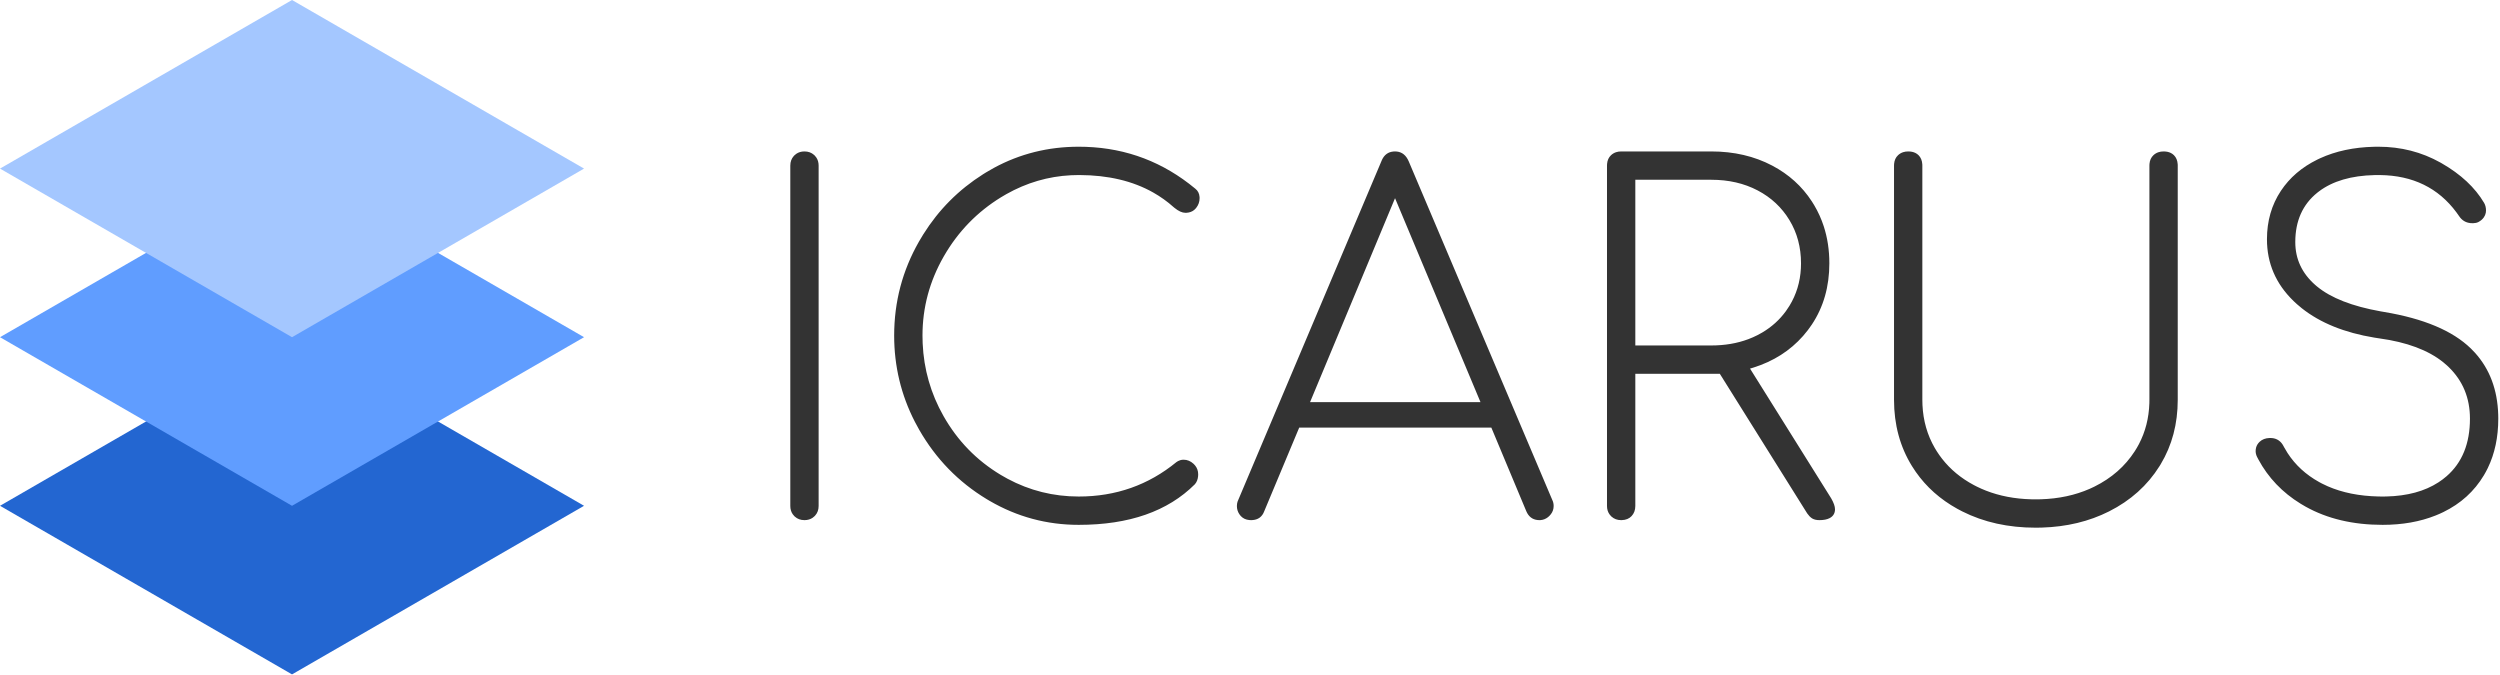
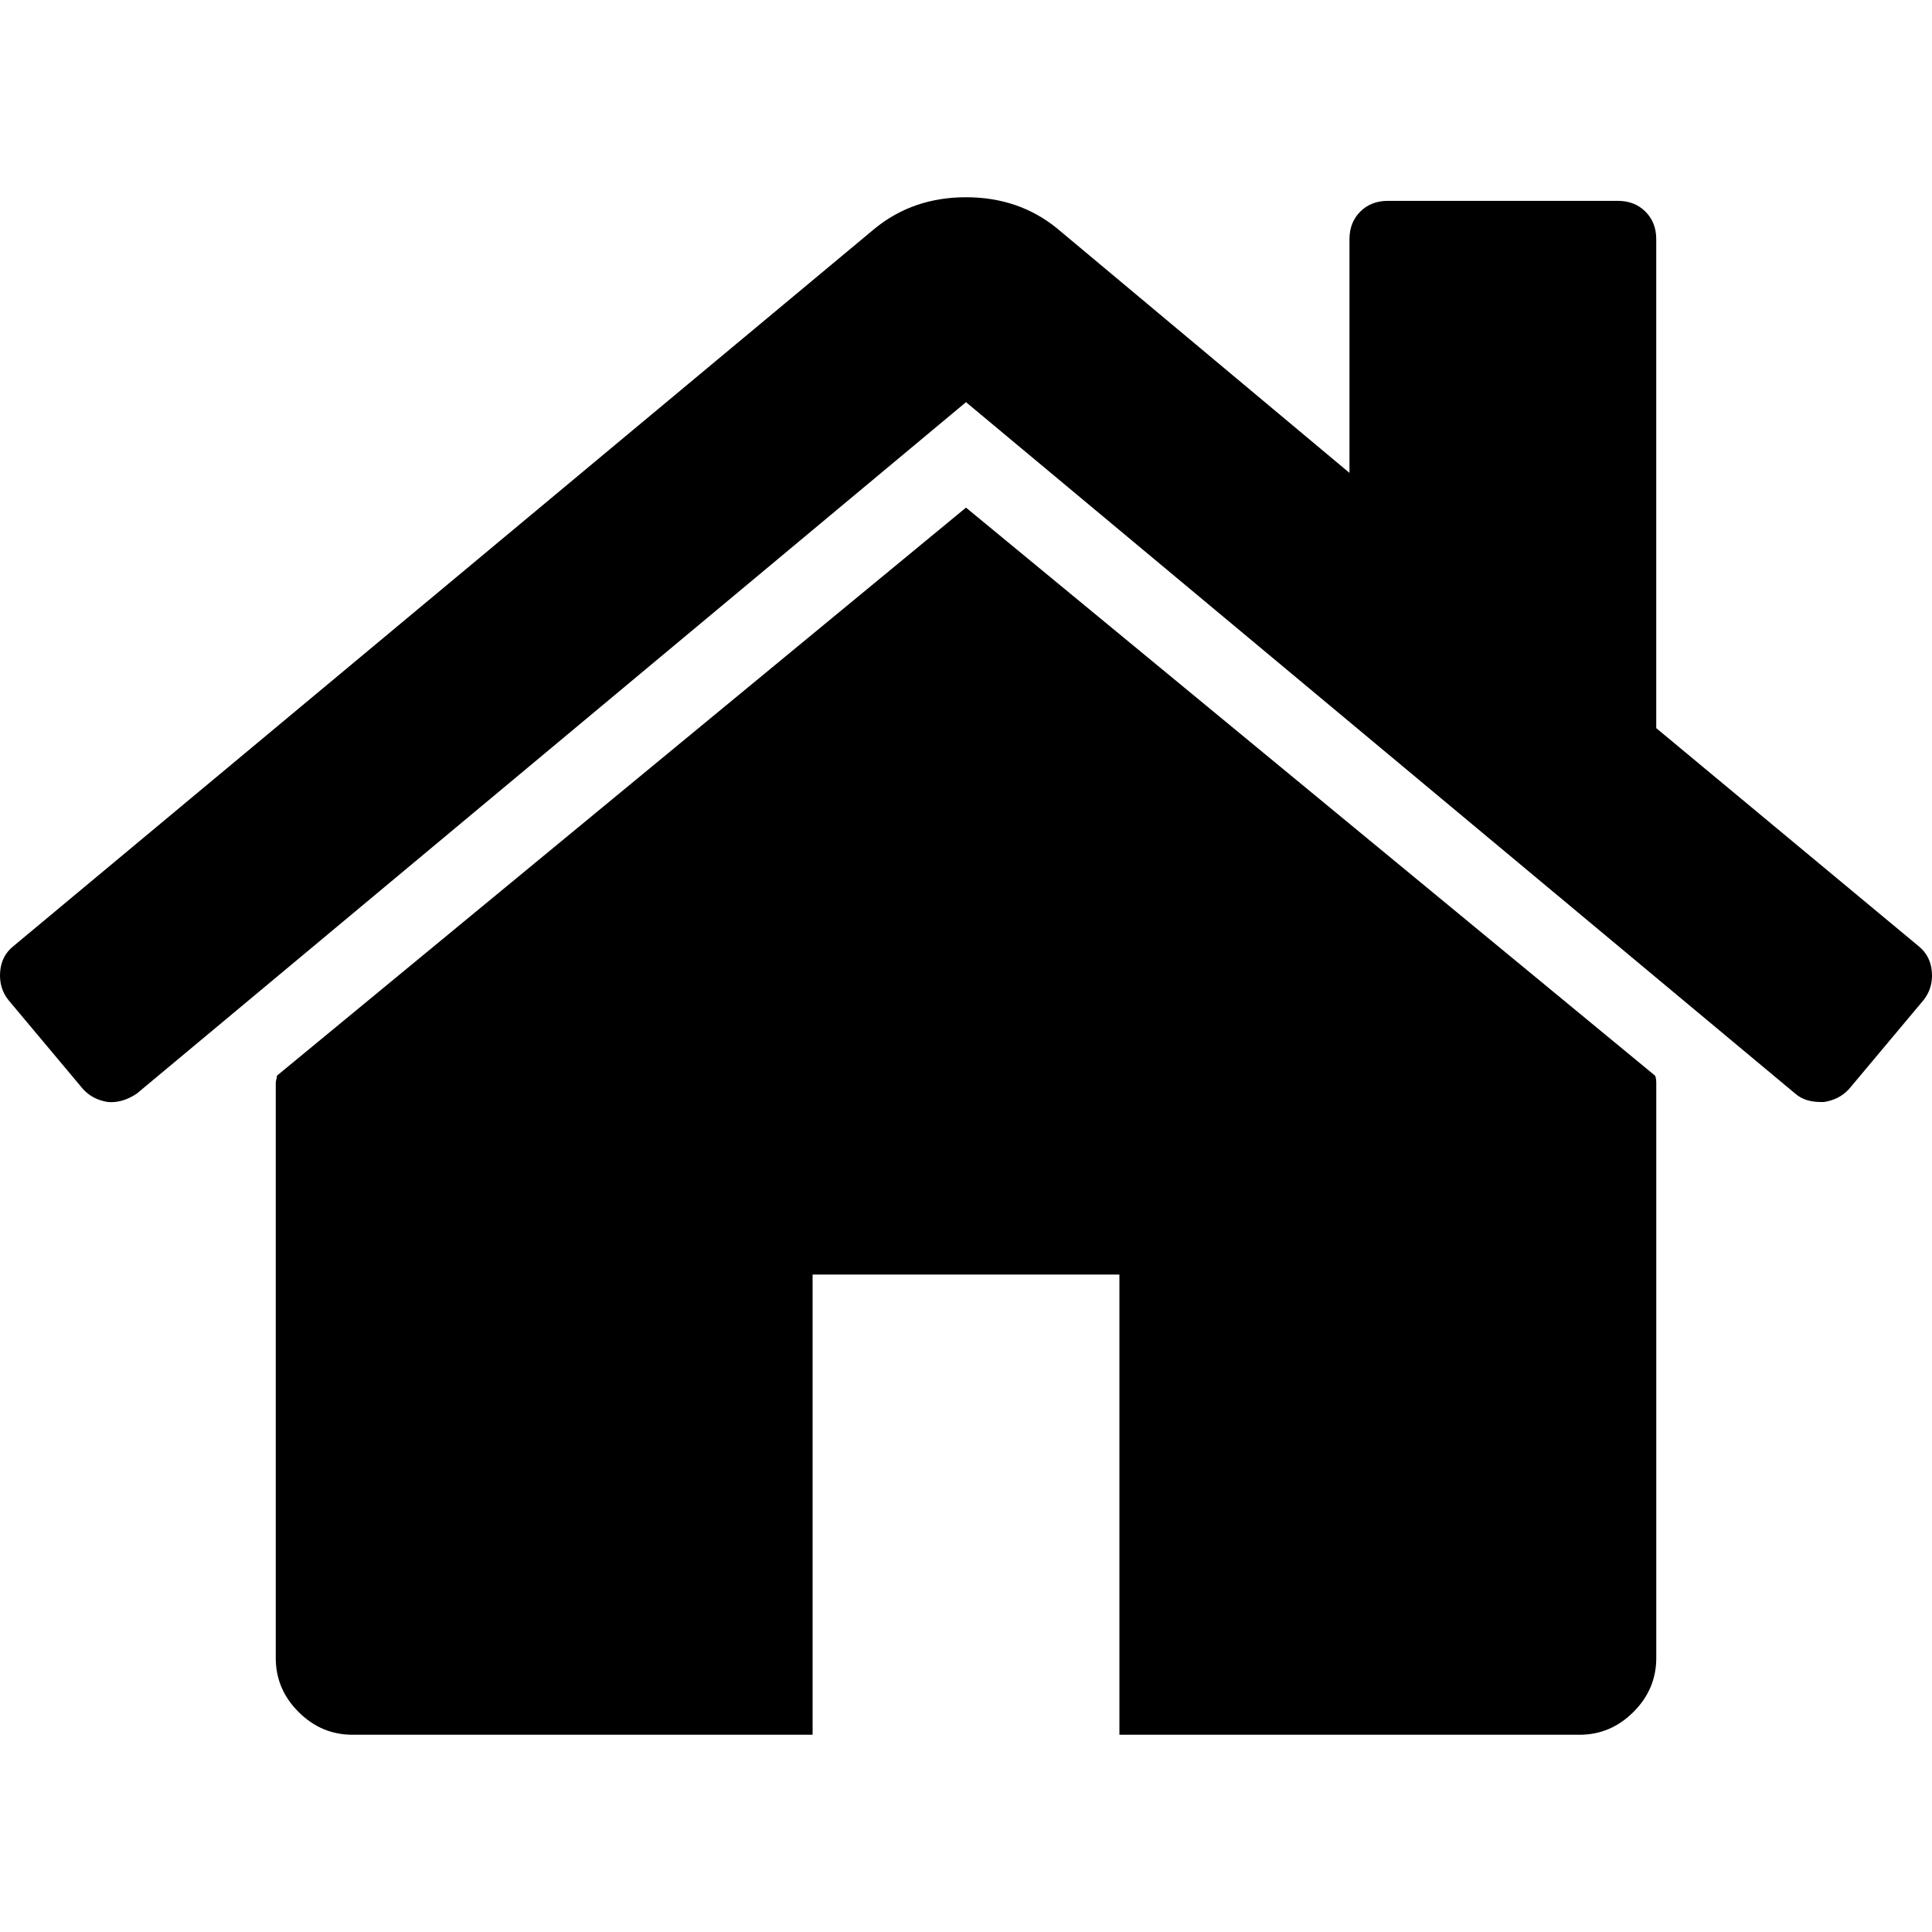
- <svg xmlns="http://www.w3.org/2000/svg" version="1.1" width="949" height="256" viewbox="0 0 949 256">
-   <path fill="#2366d1" d="M110.851 128L221.703 192L110.851 256L0 192Z" />
-   <path fill="#609dff" d="M110.851 64L221.703 128L110.851 192L0 128Z" />
-   <path fill="#a4c7ff" d="M110.851 0L221.703 64L110.851 128L0 64Z" />
-   <g transform="translate(300, 55.695), scale(0.7)" fill="#333">
-     <path d="M 613.888 10.24 L 613.888 137.216 A 60.705 60.705 0 0 0 613.954 140.055 Q 614.553 152.847 620.602 163.316 A 50.135 50.135 0 0 0 621.696 165.12 A 51.598 51.598 0 0 0 624.562 169.185 Q 631.357 177.897 641.762 183.449 A 63.11 63.11 0 0 0 643.456 184.32 A 61.649 61.649 0 0 0 648.369 186.492 Q 659.467 190.833 672.846 191.198 A 90.809 90.809 0 0 0 675.328 191.232 A 90.563 90.563 0 0 0 678.104 191.19 Q 692.78 190.74 704.7 185.489 A 61.259 61.259 0 0 0 707.2 184.32 Q 721.152 177.408 729.088 165.12 A 49.502 49.502 0 0 0 731.322 161.299 Q 736.63 151.203 736.997 139.036 A 60.335 60.335 0 0 0 737.024 137.216 L 737.024 10.24 A 10.857 10.857 0 0 1 737.062 9.315 Q 737.313 6.384 739.2 4.608 A 7.256 7.256 0 0 1 741.925 2.981 Q 743.196 2.56 744.704 2.56 Q 746.956 2.56 748.602 3.369 A 6.472 6.472 0 0 1 750.336 4.608 Q 752.167 6.439 752.361 9.499 A 11.729 11.729 0 0 1 752.384 10.24 L 752.384 137.216 Q 752.384 156.807 743.135 172.194 A 64.077 64.077 0 0 1 742.528 173.184 Q 732.672 188.928 715.136 197.76 Q 698.912 205.931 678.635 206.543 A 109.71 109.71 0 0 1 675.328 206.592 Q 653.056 206.592 635.52 197.76 A 77.835 77.835 0 0 1 632.828 196.338 Q 618.963 188.661 610.337 176.346 A 65.778 65.778 0 0 1 608.256 173.184 Q 598.528 157.44 598.528 137.216 L 598.528 10.24 A 10.857 10.857 0 0 1 598.566 9.315 Q 598.817 6.384 600.704 4.608 A 7.256 7.256 0 0 1 603.429 2.981 Q 604.7 2.56 606.208 2.56 Q 608.46 2.56 610.106 3.369 A 6.472 6.472 0 0 1 611.84 4.608 Q 613.671 6.439 613.865 9.499 A 11.729 11.729 0 0 1 613.888 10.24 Z M 895.488 8.96 A 69.507 69.507 0 0 0 894.88 8.615 Q 879.509 0 861.184 0 A 100.005 100.005 0 0 0 858.79 0.028 Q 842.342 0.422 829.568 6.272 A 61.75 61.75 0 0 0 828.078 6.979 Q 815.456 13.172 808.32 23.936 Q 800.768 35.328 800.768 50.176 Q 800.768 69.697 815.175 83.659 A 59.222 59.222 0 0 0 817.024 85.376 A 60.63 60.63 0 0 0 819.68 87.606 Q 834.727 99.526 859.059 103.529 A 133.91 133.91 0 0 0 861.696 103.936 Q 884.116 107.004 896.419 116.925 A 41.61 41.61 0 0 1 898.432 118.656 A 43.592 43.592 0 0 1 899.28 119.455 Q 910.848 130.653 910.848 147.456 Q 910.848 167.68 898.176 178.688 A 39.281 39.281 0 0 1 893.72 182.034 Q 882.522 189.266 865.531 189.672 A 85.481 85.481 0 0 1 863.488 189.696 A 102.18 102.18 0 0 1 861.3 189.673 Q 845.567 189.336 833.654 184.112 A 55.097 55.097 0 0 1 830.592 182.656 A 56.619 56.619 0 0 1 829.066 181.842 Q 818.274 175.871 811.94 166.114 A 47.528 47.528 0 0 1 809.984 162.816 A 12.115 12.115 0 0 0 809.808 162.46 Q 807.734 158.428 803.571 158.002 A 9.942 9.942 0 0 0 802.56 157.952 A 12.194 12.194 0 0 0 802.217 157.957 Q 798.871 158.051 796.8 160 A 7.449 7.449 0 0 0 796.119 160.731 Q 794.934 162.191 794.688 164.094 A 8.003 8.003 0 0 0 794.624 165.12 A 6.218 6.218 0 0 0 794.708 166.137 Q 794.803 166.708 795.004 167.28 A 7.895 7.895 0 0 0 795.392 168.192 A 65.044 65.044 0 0 0 796.099 169.546 Q 804.091 184.419 819.055 193.615 A 74.4 74.4 0 0 0 821.76 195.2 Q 839.424 205.056 863.488 205.056 Q 879.548 205.056 892.299 199.951 A 62.036 62.036 0 0 0 896.384 198.144 Q 910.592 191.232 918.4 178.176 A 51.186 51.186 0 0 0 920.533 174.225 Q 926.208 162.515 926.208 147.456 A 72.811 72.811 0 0 0 926.178 145.354 Q 925.592 125.061 913.589 111.755 A 49.8 49.8 0 0 0 911.36 109.44 Q 896.512 94.976 864.256 89.6 A 157.882 157.882 0 0 1 862.446 89.288 Q 839.242 85.142 827.904 75.776 A 41.218 41.218 0 0 1 826.977 74.987 Q 816.128 65.472 816.128 51.712 A 49.293 49.293 0 0 1 816.128 51.578 Q 816.175 34.522 828.032 24.96 A 35.234 35.234 0 0 1 828.891 24.289 Q 840.118 15.794 859.213 15.381 A 91.194 91.194 0 0 1 861.184 15.36 A 73.044 73.044 0 0 1 862.037 15.365 Q 888.747 15.677 903.514 35.593 A 59.37 59.37 0 0 1 904.96 37.632 Q 907.22 41.022 911.076 41.419 A 10.261 10.261 0 0 0 912.128 41.472 A 14.543 14.543 0 0 0 912.743 41.459 Q 914.336 41.392 915.2 40.96 A 10.655 10.655 0 0 0 915.336 40.891 Q 916.348 40.366 917.135 39.681 A 7.607 7.607 0 0 0 918.4 38.272 Q 919.197 37.122 919.442 35.787 A 6.761 6.761 0 0 0 919.552 34.56 Q 919.552 32.256 918.528 30.464 Q 911.104 17.92 895.488 8.96 Z M 160.311 0.068 A 110.648 110.648 0 0 0 156.416 0 Q 131.565 0 110.402 11.483 A 99.343 99.343 0 0 0 106.112 13.952 A 109.009 109.009 0 0 0 104.543 14.926 Q 84.677 27.489 72.14 47.479 A 111.393 111.393 0 0 0 69.76 51.456 Q 56.32 75.008 56.32 102.4 Q 56.32 127.331 67.56 149.187 A 107.592 107.592 0 0 0 69.888 153.472 Q 83.456 177.152 106.496 191.104 A 103.444 103.444 0 0 0 108.082 192.045 Q 130.459 205.056 156.416 205.056 Q 197.376 205.056 219.392 183.04 Q 220.918 181.296 221.145 178.624 A 11.364 11.364 0 0 0 221.184 177.664 Q 221.184 174.906 219.514 172.852 A 8.614 8.614 0 0 0 218.752 172.032 A 10.501 10.501 0 0 0 218.638 171.925 Q 216.248 169.728 213.248 169.728 A 6.244 6.244 0 0 0 211.549 169.961 Q 210.906 170.141 210.291 170.463 A 7.508 7.508 0 0 0 209.408 171.008 Q 186.624 189.696 156.416 189.696 Q 135.765 189.696 117.743 180.022 A 87.237 87.237 0 0 1 114.048 177.92 Q 94.464 166.144 83.072 146.048 Q 72.704 127.758 71.772 106.604 A 95.549 95.549 0 0 1 71.68 102.4 Q 71.68 79.616 83.2 59.52 A 97.348 97.348 0 0 1 83.35 59.26 Q 94.847 39.346 114.304 27.392 A 88.056 88.056 0 0 1 117.155 25.713 Q 133.663 16.406 152.218 15.466 A 82.911 82.911 0 0 1 156.416 15.36 A 117.212 117.212 0 0 1 156.817 15.361 Q 180.184 15.441 196.829 24.848 A 63.01 63.01 0 0 1 207.872 32.768 A 23.034 23.034 0 0 0 208.339 33.158 Q 211.641 35.84 214.272 35.84 A 9.974 9.974 0 0 0 214.911 35.82 Q 217.343 35.664 219.009 34.296 A 6.873 6.873 0 0 0 219.904 33.408 A 9.994 9.994 0 0 0 220.133 33.126 Q 221.952 30.799 221.952 27.904 A 8.988 8.988 0 0 0 221.929 27.259 Q 221.724 24.398 219.648 22.784 A 110.881 110.881 0 0 0 219.543 22.697 Q 193.686 1.244 160.311 0.068 Z M 551.168 198.4 L 504.064 123.136 L 499.456 123.136 L 458.24 123.136 L 458.24 194.816 Q 458.24 198.144 456.192 200.32 Q 454.232 202.403 450.865 202.492 A 11.487 11.487 0 0 1 450.56 202.496 Q 447.452 202.496 445.349 200.598 A 7.871 7.871 0 0 1 445.056 200.32 A 7.525 7.525 0 0 1 444.182 199.275 Q 442.889 197.403 442.88 194.85 A 10.179 10.179 0 0 1 442.88 194.816 L 442.88 10.24 A 10.857 10.857 0 0 1 442.918 9.315 Q 443.169 6.384 445.056 4.608 A 7.256 7.256 0 0 1 447.781 2.981 Q 449.052 2.56 450.56 2.56 L 499.456 2.56 Q 517.888 2.56 532.48 10.24 Q 545.954 17.332 553.971 29.662 A 58.968 58.968 0 0 1 555.264 31.744 A 56.737 56.737 0 0 1 560.414 43.13 Q 563.456 52.468 563.456 63.232 Q 563.456 82.2 553.946 96.465 A 56.692 56.692 0 0 1 551.808 99.456 A 58.849 58.849 0 0 1 549.212 102.618 Q 538.621 114.637 522.253 119.779 A 72.195 72.195 0 0 1 520.448 120.32 L 564.48 190.72 Q 566.528 194.304 566.528 196.608 A 6.599 6.599 0 0 1 566.478 197.436 Q 566.253 199.208 565.035 200.395 A 5.625 5.625 0 0 1 564.352 200.96 A 6.473 6.473 0 0 1 563.547 201.443 Q 561.472 202.496 558.08 202.496 Q 555.751 202.496 554.27 201.649 A 4.911 4.911 0 0 1 553.984 201.472 Q 552.654 200.585 551.515 198.93 A 14.447 14.447 0 0 1 551.168 198.4 Z M 399.104 197.632 L 380.16 152.32 L 275.968 152.32 L 257.024 197.632 Q 255.324 202.248 250.396 202.483 A 11.297 11.297 0 0 1 249.856 202.496 A 10.258 10.258 0 0 1 248.931 202.455 Q 246.143 202.203 244.4 200.383 A 6.997 6.997 0 0 1 244.224 200.192 A 8.678 8.678 0 0 1 243.477 199.224 Q 242.176 197.264 242.176 194.816 A 7.805 7.805 0 0 1 242.282 193.521 A 7.181 7.181 0 0 1 242.944 191.488 L 320.512 7.936 A 12.196 12.196 0 0 1 320.852 7.129 Q 322.805 2.936 327.14 2.591 A 10.038 10.038 0 0 1 327.936 2.56 A 9.004 9.004 0 0 1 328.947 2.615 Q 333.29 3.106 335.36 7.936 L 413.184 191.488 Q 413.952 193.024 413.952 194.816 A 7.64 7.64 0 0 1 413.846 196.101 Q 413.457 198.383 411.648 200.192 A 9.044 9.044 0 0 1 410.871 200.886 Q 409.083 202.303 406.879 202.473 A 7.908 7.908 0 0 1 406.272 202.496 A 9.93 9.93 0 0 1 405.339 202.453 Q 400.96 202.04 399.104 197.632 Z M 15.36 10.24 L 15.36 194.816 Q 15.36 197.924 13.462 200.027 A 7.871 7.871 0 0 1 13.184 200.32 A 7.525 7.525 0 0 1 12.139 201.194 Q 10.267 202.487 7.714 202.496 A 10.179 10.179 0 0 1 7.68 202.496 Q 4.572 202.496 2.469 200.598 A 7.871 7.871 0 0 1 2.176 200.32 A 7.525 7.525 0 0 1 1.302 199.275 Q 0.009 197.403 0 194.85 A 10.179 10.179 0 0 1 0 194.816 L 0 10.24 Q 0 7.132 1.898 5.029 A 7.871 7.871 0 0 1 2.176 4.736 A 7.525 7.525 0 0 1 3.221 3.862 Q 5.093 2.569 7.646 2.56 A 10.179 10.179 0 0 1 7.68 2.56 Q 10.788 2.56 12.891 4.458 A 7.871 7.871 0 0 1 13.184 4.736 A 7.525 7.525 0 0 1 14.058 5.781 Q 15.351 7.653 15.36 10.206 A 10.179 10.179 0 0 1 15.36 10.24 Z M 281.856 138.496 L 374.272 138.496 L 327.936 27.904 L 281.856 138.496 Z M 458.24 107.776 L 499.456 107.776 Q 510.418 107.776 519.519 104.362 A 48.175 48.175 0 0 0 524.544 102.144 A 47.471 47.471 0 0 0 527.059 100.761 Q 534.75 96.219 539.878 89.183 A 43.678 43.678 0 0 0 541.824 86.272 Q 547.436 77.109 548.027 65.896 A 50.673 50.673 0 0 0 548.096 63.232 Q 548.096 50.176 541.824 39.808 Q 535.552 29.44 524.544 23.68 Q 513.536 17.92 499.456 17.92 L 458.24 17.92 L 458.24 107.776 Z" vector-effect="non-scaling-stroke" />
+ <svg xmlns="http://www.w3.org/2000/svg" version="1.1" id="Capa_1" x="0px" y="0px" width="460.298px" height="460.297px" viewBox="0 0 460.298 460.297" style="enable-background:new 0 0 460.298 460.297;" xml:space="preserve">
+   <g>
+     <g>
+       <path d="M230.149,120.939L65.986,256.274c0,0.191-0.048,0.472-0.144,0.855c-0.094,0.38-0.144,0.656-0.144,0.852v137.041    c0,4.948,1.809,9.236,5.426,12.847c3.616,3.613,7.898,5.431,12.847,5.431h109.63V303.664h73.097v109.64h109.629    c4.948,0,9.236-1.814,12.847-5.435c3.617-3.607,5.432-7.898,5.432-12.847V257.981c0-0.76-0.104-1.334-0.288-1.707L230.149,120.939    z" />
+       <path d="M457.122,225.438L394.6,173.476V56.989c0-2.663-0.856-4.853-2.574-6.567c-1.704-1.712-3.894-2.568-6.563-2.568h-54.816    c-2.666,0-4.855,0.856-6.57,2.568c-1.711,1.714-2.566,3.905-2.566,6.567v55.673l-69.662-58.245    c-6.084-4.949-13.318-7.423-21.694-7.423c-8.375,0-15.608,2.474-21.698,7.423L3.172,225.438c-1.903,1.52-2.946,3.566-3.14,6.136    c-0.193,2.568,0.472,4.811,1.997,6.713l17.701,21.128c1.525,1.712,3.521,2.759,5.996,3.142c2.285,0.192,4.57-0.476,6.855-1.998    L230.149,95.817l197.57,164.741c1.526,1.328,3.521,1.991,5.996,1.991h0.858c2.471-0.376,4.463-1.43,5.996-3.138l17.703-21.125    c1.522-1.906,2.189-4.145,1.991-6.716C460.068,229.007,459.021,226.961,457.122,225.438z" />
+     </g>
  </g>
+   <g>
+ </g>
+   <g>
+ </g>
+   <g>
+ </g>
+   <g>
+ </g>
+   <g>
+ </g>
+   <g>
+ </g>
+   <g>
+ </g>
+   <g>
+ </g>
+   <g>
+ </g>
+   <g>
+ </g>
+   <g>
+ </g>
+   <g>
+ </g>
+   <g>
+ </g>
+   <g>
+ </g>
+   <g>
+ </g>
</svg>
